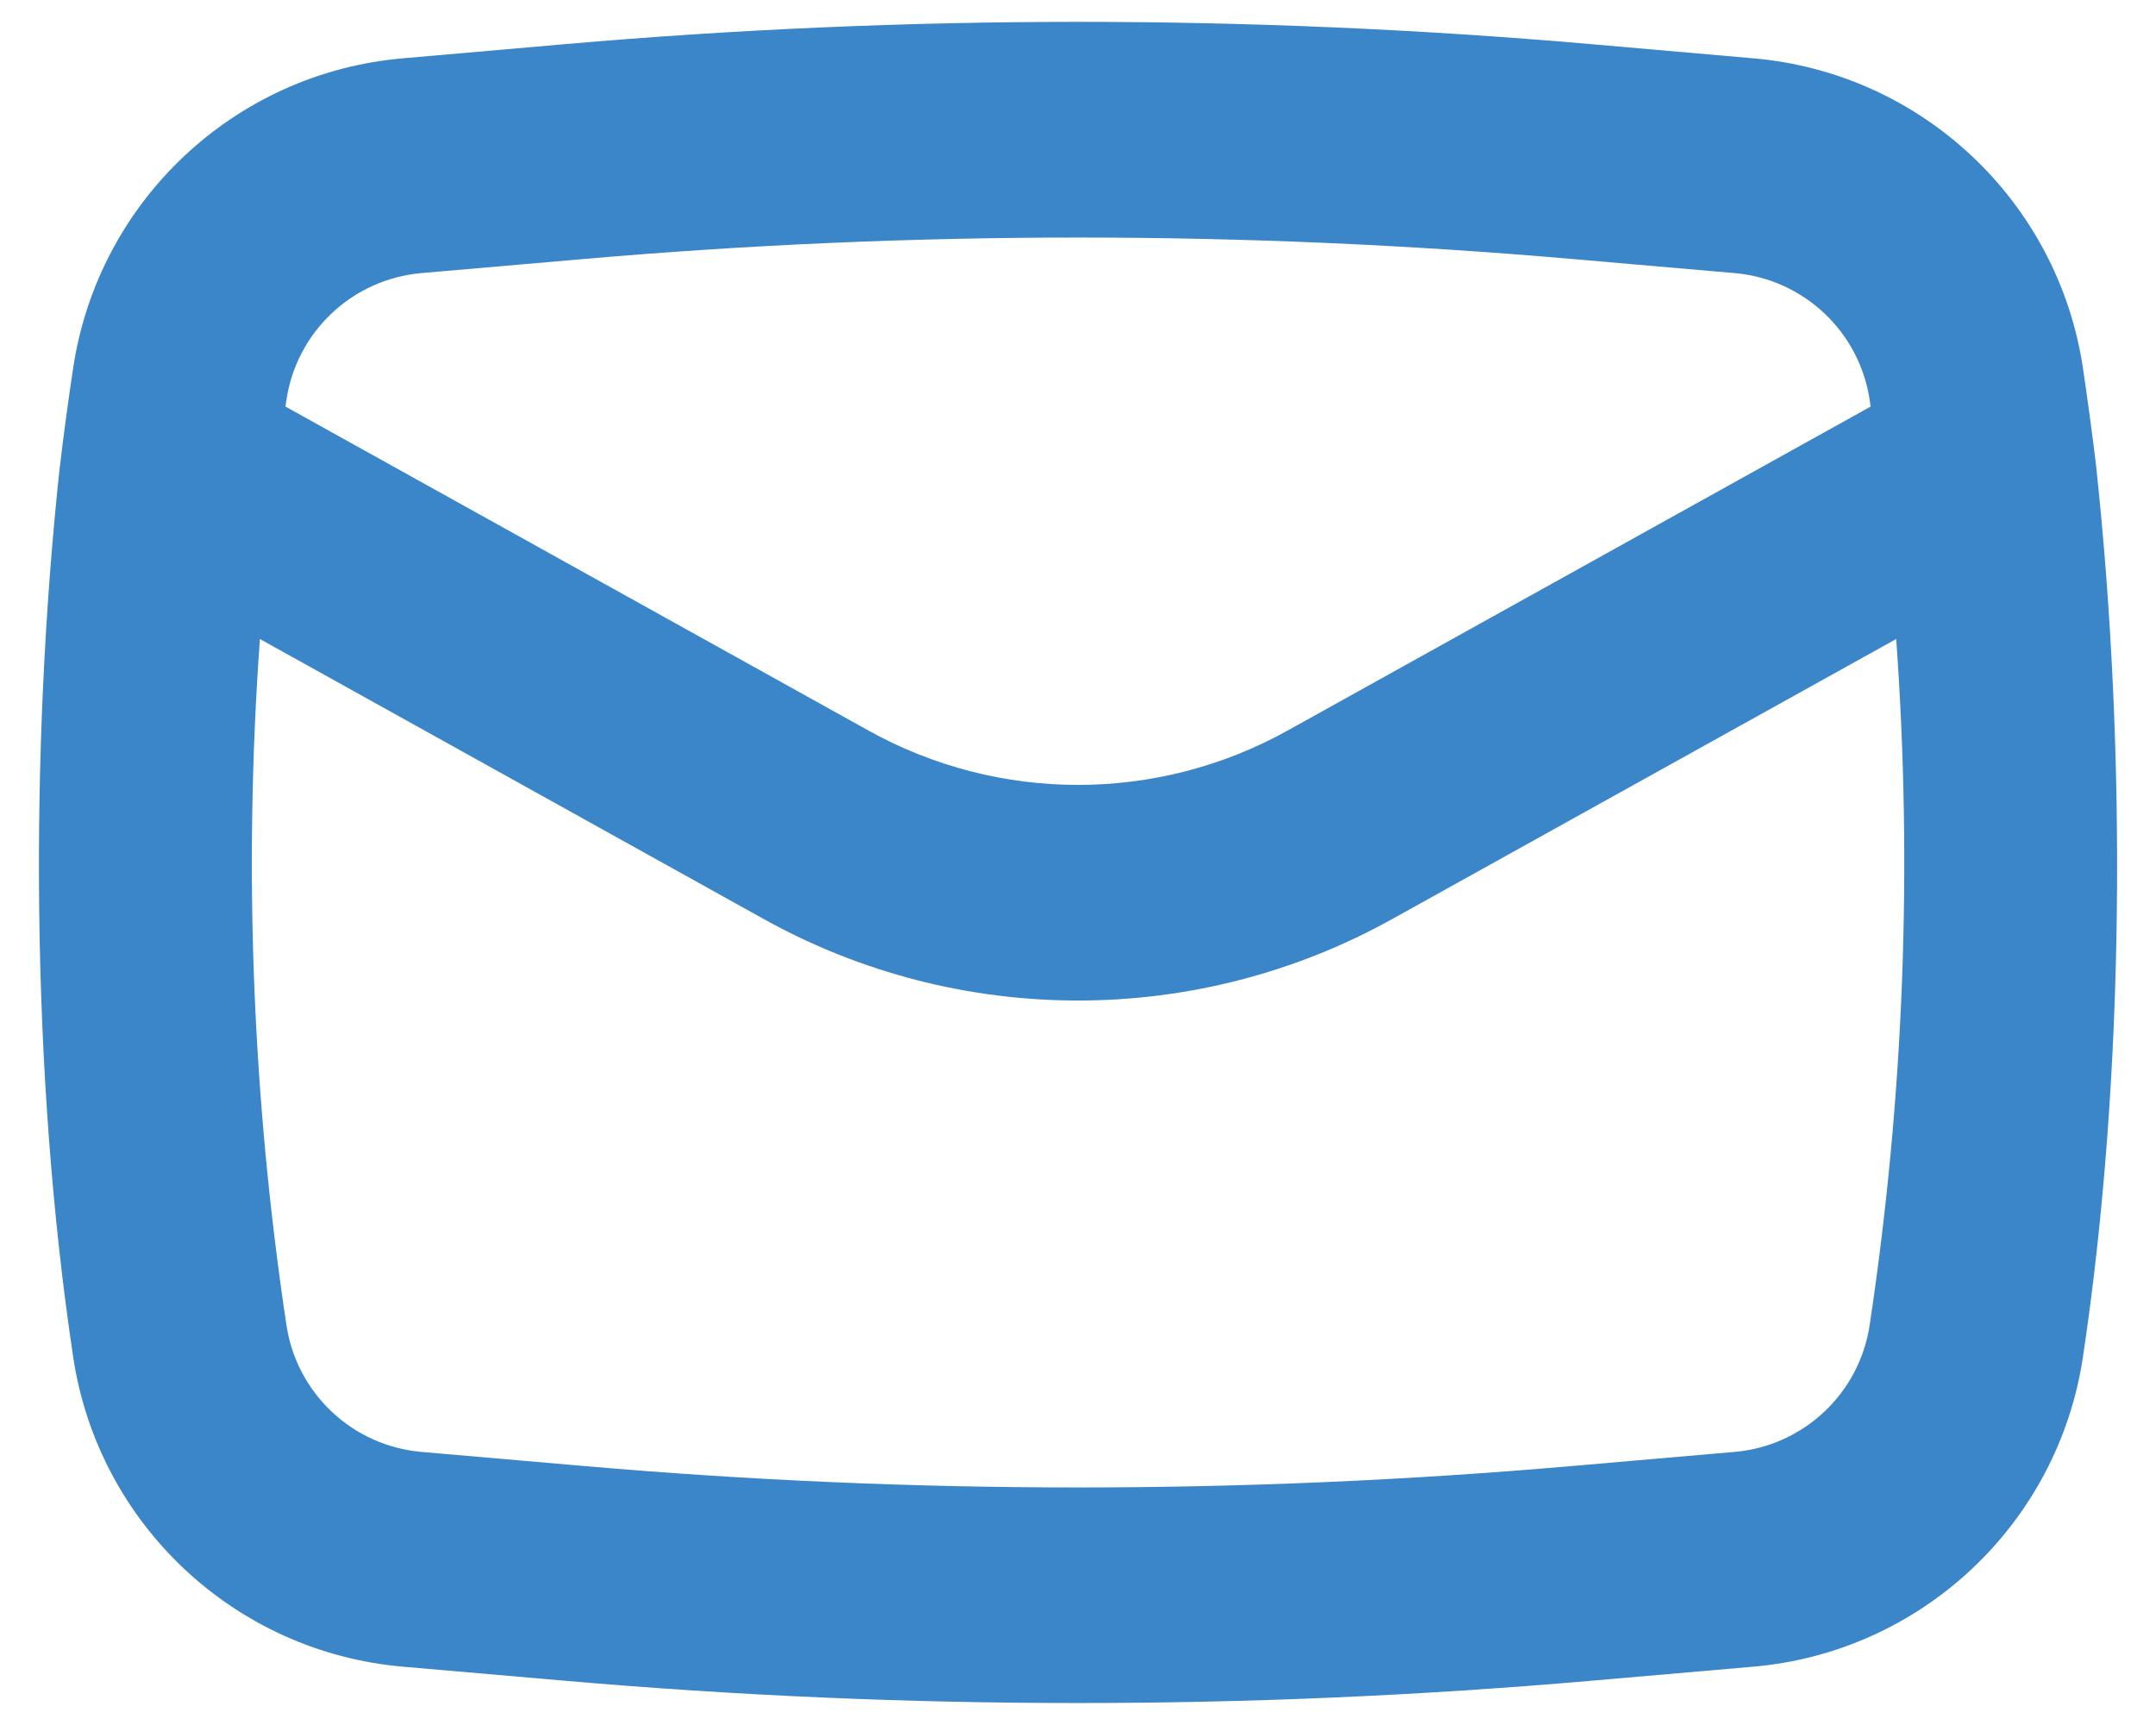
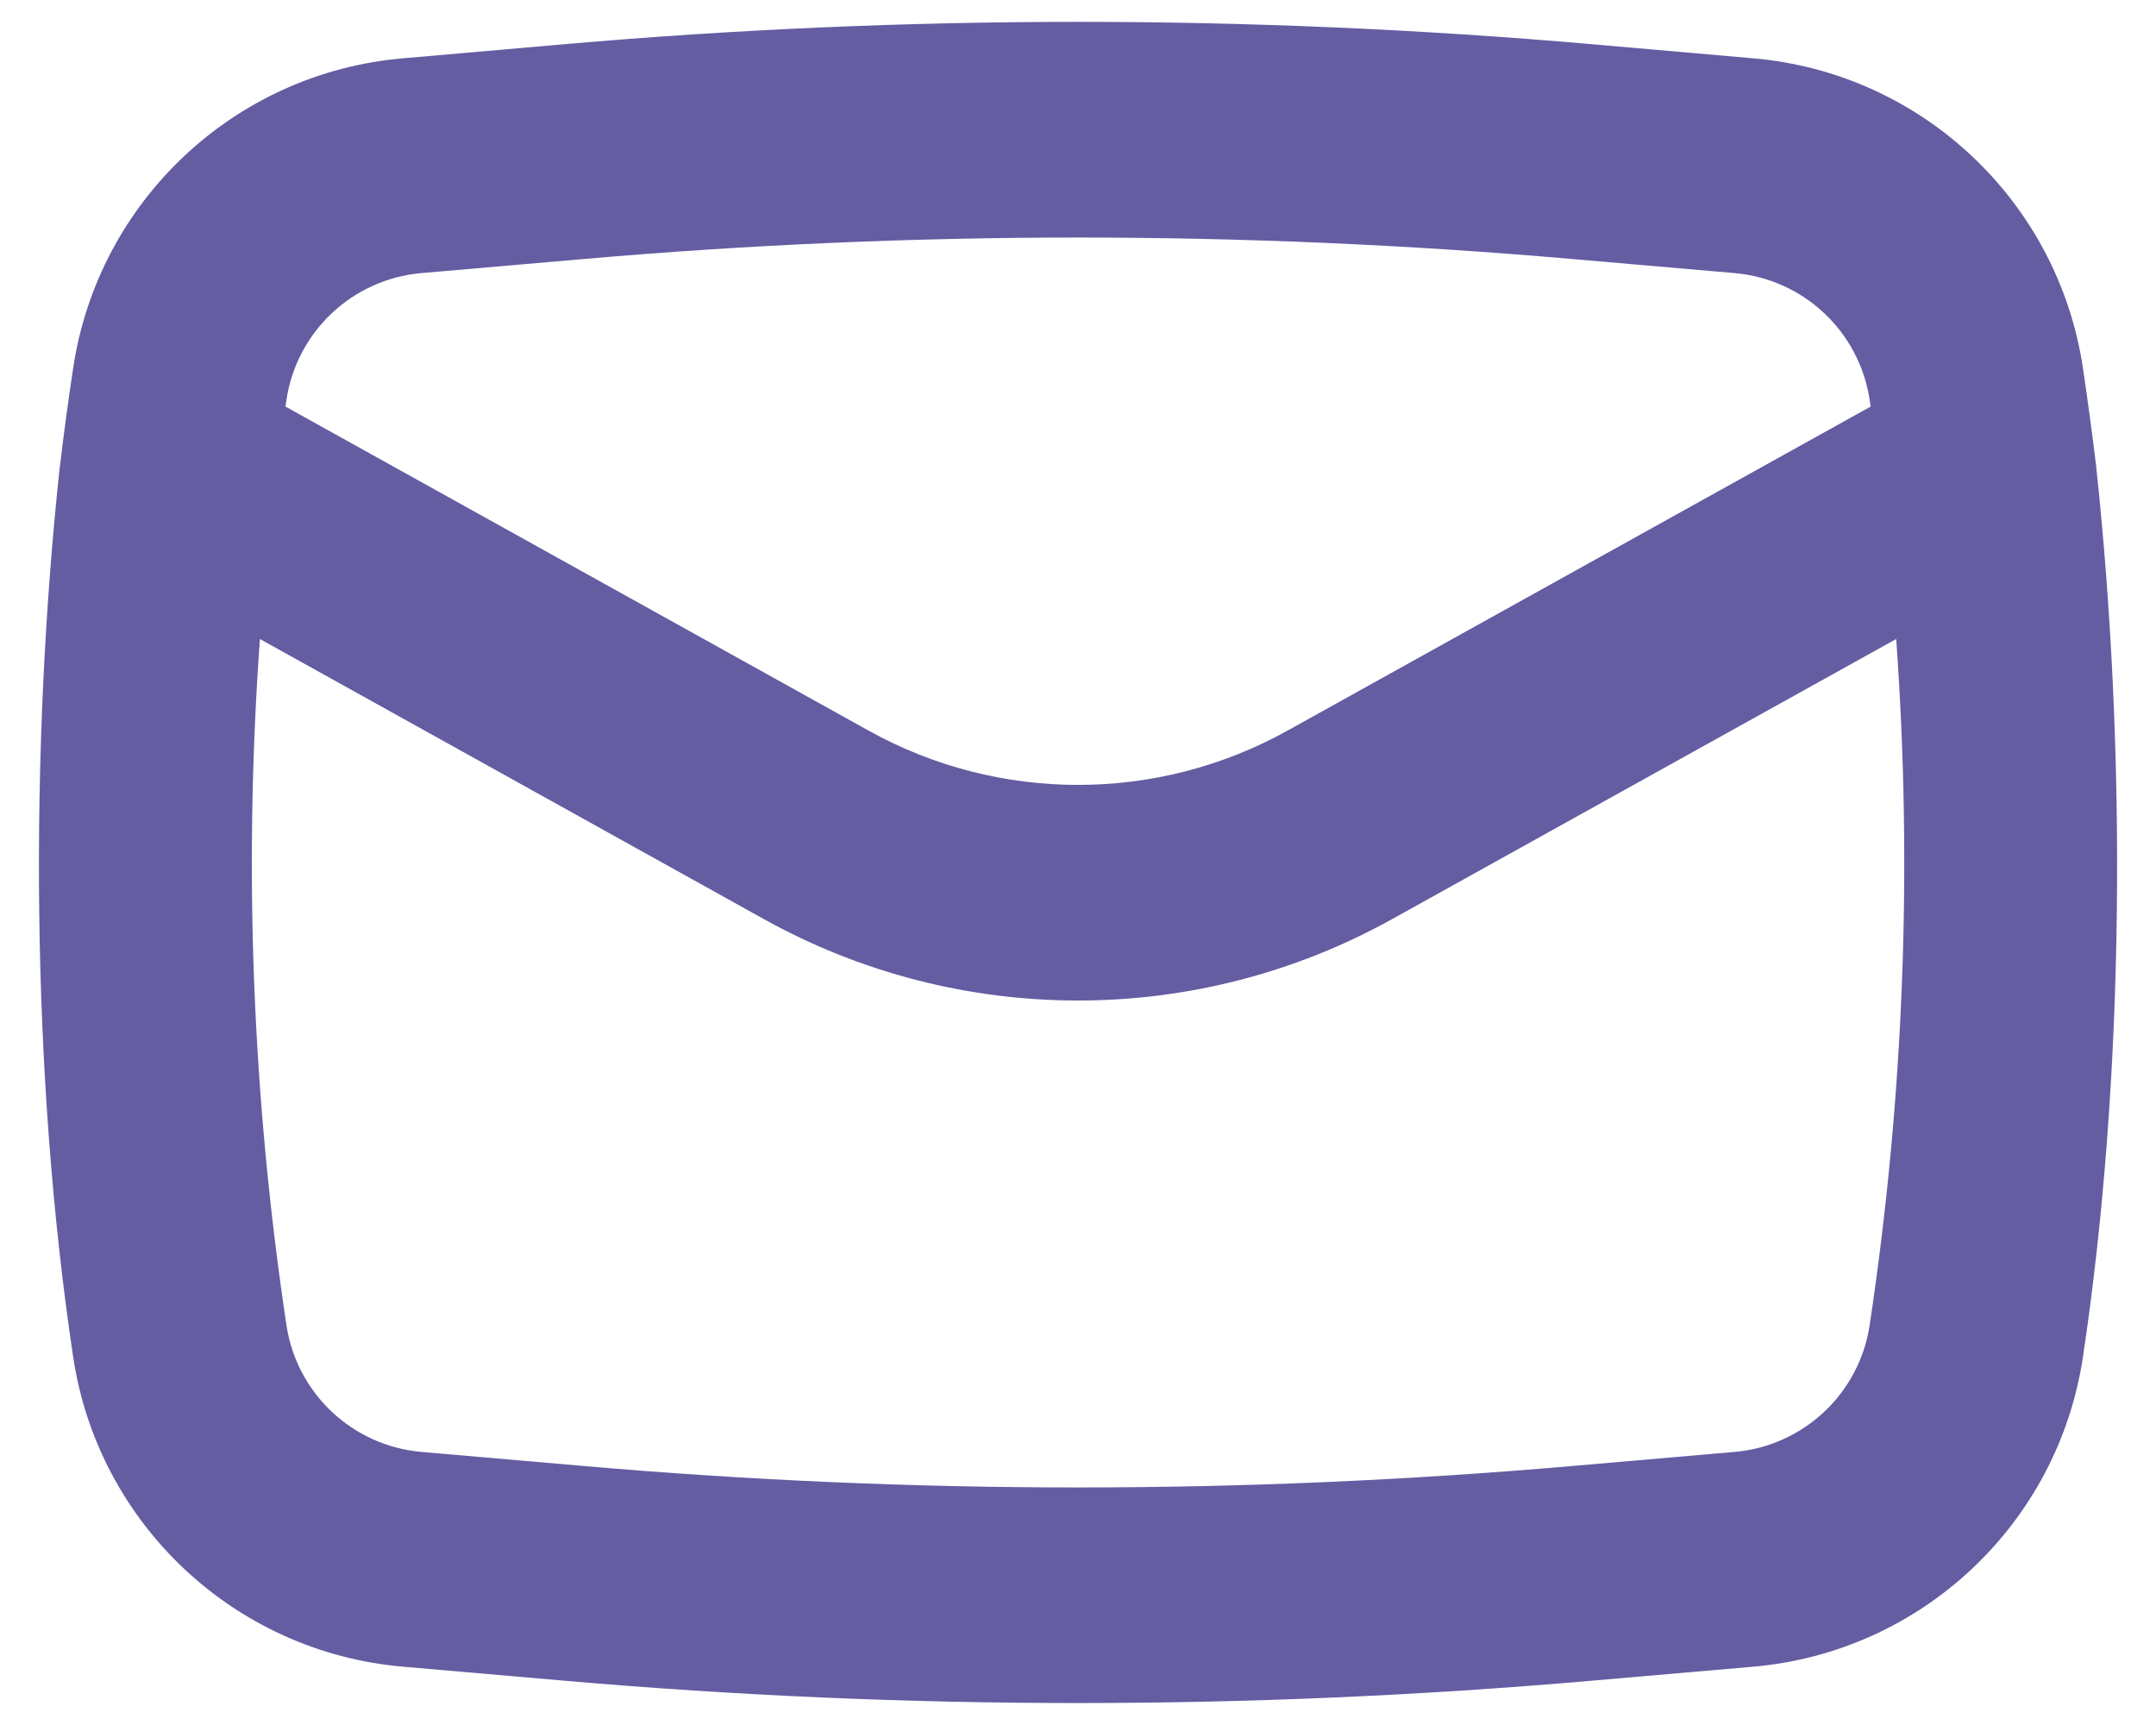
<svg xmlns="http://www.w3.org/2000/svg" width="20" height="16" viewBox="0 0 20 16" fill="none">
-   <path fill-rule="evenodd" clip-rule="evenodd" d="M14.755 0.409C11.591 0.134 8.41 0.134 5.246 0.409L3.736 0.541C2.176 0.676 0.912 1.864 0.679 3.412C0.633 3.715 0.592 4.019 0.556 4.323L0.555 4.326C0.273 6.947 0.286 9.971 0.679 12.588C0.912 14.136 2.176 15.323 3.736 15.459L5.246 15.59C8.41 15.865 11.591 15.865 14.755 15.59L16.265 15.459C17.825 15.323 19.089 14.136 19.322 12.588C19.715 9.971 19.727 6.948 19.445 4.327L19.445 4.324C19.408 4.019 19.367 3.716 19.322 3.412C19.089 1.864 17.825 0.676 16.265 0.541L14.755 0.409ZM5.419 2.402C8.468 2.137 11.533 2.137 14.581 2.402L16.091 2.533C16.731 2.589 17.248 3.075 17.344 3.71L17.353 3.771L11.943 6.777C10.735 7.448 9.266 7.448 8.058 6.777L2.648 3.771L2.657 3.71C2.752 3.075 3.27 2.589 3.909 2.533L5.419 2.402ZM12.914 8.525L17.59 5.927C17.743 8.049 17.661 10.182 17.344 12.29C17.248 12.925 16.731 13.411 16.091 13.467L14.581 13.598C11.533 13.863 8.468 13.863 5.419 13.598L3.909 13.467C3.27 13.411 2.752 12.925 2.657 12.29C2.34 10.182 2.258 8.049 2.411 5.927L7.086 8.525C8.899 9.532 11.102 9.532 12.914 8.525Z" fill="#3B86C8" />
+   <path fill-rule="evenodd" clip-rule="evenodd" d="M14.755 0.409C11.591 0.134 8.41 0.134 5.246 0.409L3.736 0.541C2.176 0.676 0.912 1.864 0.679 3.412C0.633 3.715 0.592 4.019 0.556 4.323L0.555 4.326C0.273 6.947 0.286 9.971 0.679 12.588C0.912 14.136 2.176 15.323 3.736 15.459L5.246 15.59C8.41 15.865 11.591 15.865 14.755 15.59L16.265 15.459C17.825 15.323 19.089 14.136 19.322 12.588C19.715 9.971 19.727 6.948 19.445 4.327L19.445 4.324C19.408 4.019 19.367 3.716 19.322 3.412C19.089 1.864 17.825 0.676 16.265 0.541L14.755 0.409ZM5.419 2.402C8.468 2.137 11.533 2.137 14.581 2.402L16.091 2.533C16.731 2.589 17.248 3.075 17.344 3.71L17.353 3.771L11.943 6.777C10.735 7.448 9.266 7.448 8.058 6.777L2.648 3.771L2.657 3.71C2.752 3.075 3.27 2.589 3.909 2.533L5.419 2.402ZM12.914 8.525L17.59 5.927C17.743 8.049 17.661 10.182 17.344 12.29C17.248 12.925 16.731 13.411 16.091 13.467L14.581 13.598C11.533 13.863 8.468 13.863 5.419 13.598L3.909 13.467C3.27 13.411 2.752 12.925 2.657 12.29C2.34 10.182 2.258 8.049 2.411 5.927L7.086 8.525C8.899 9.532 11.102 9.532 12.914 8.525Z" fill="#645da2" />
</svg>
